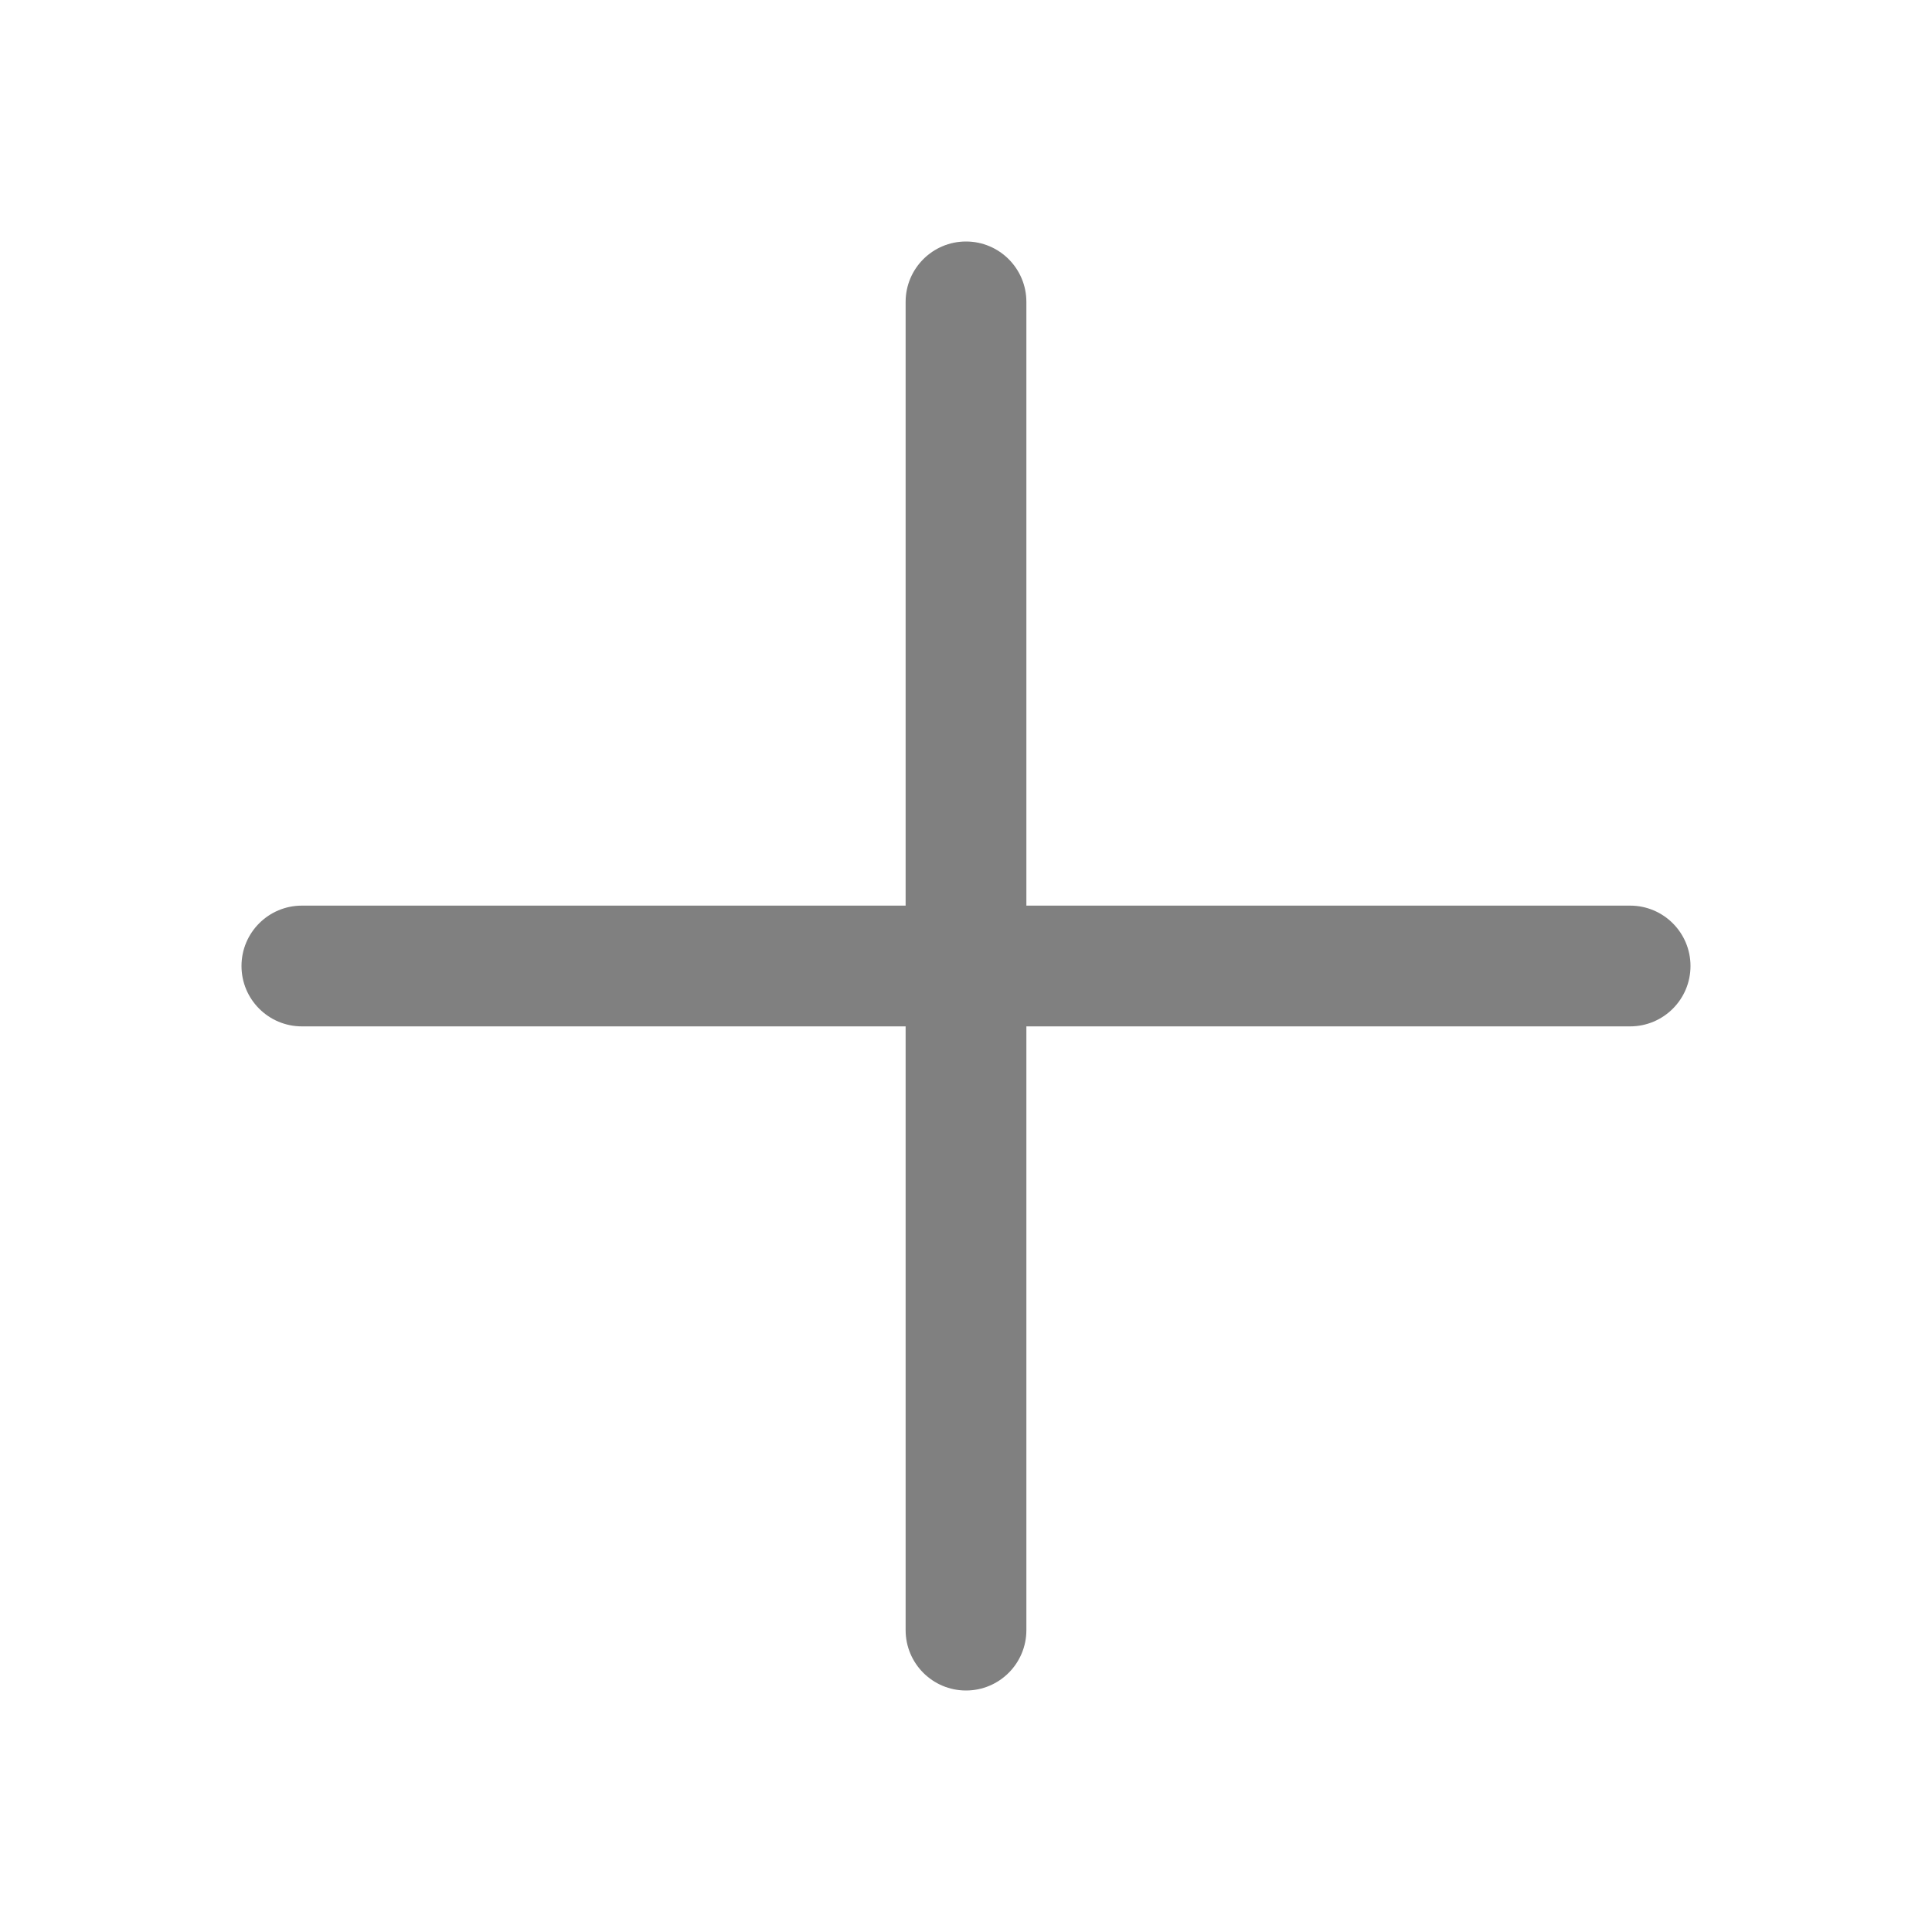
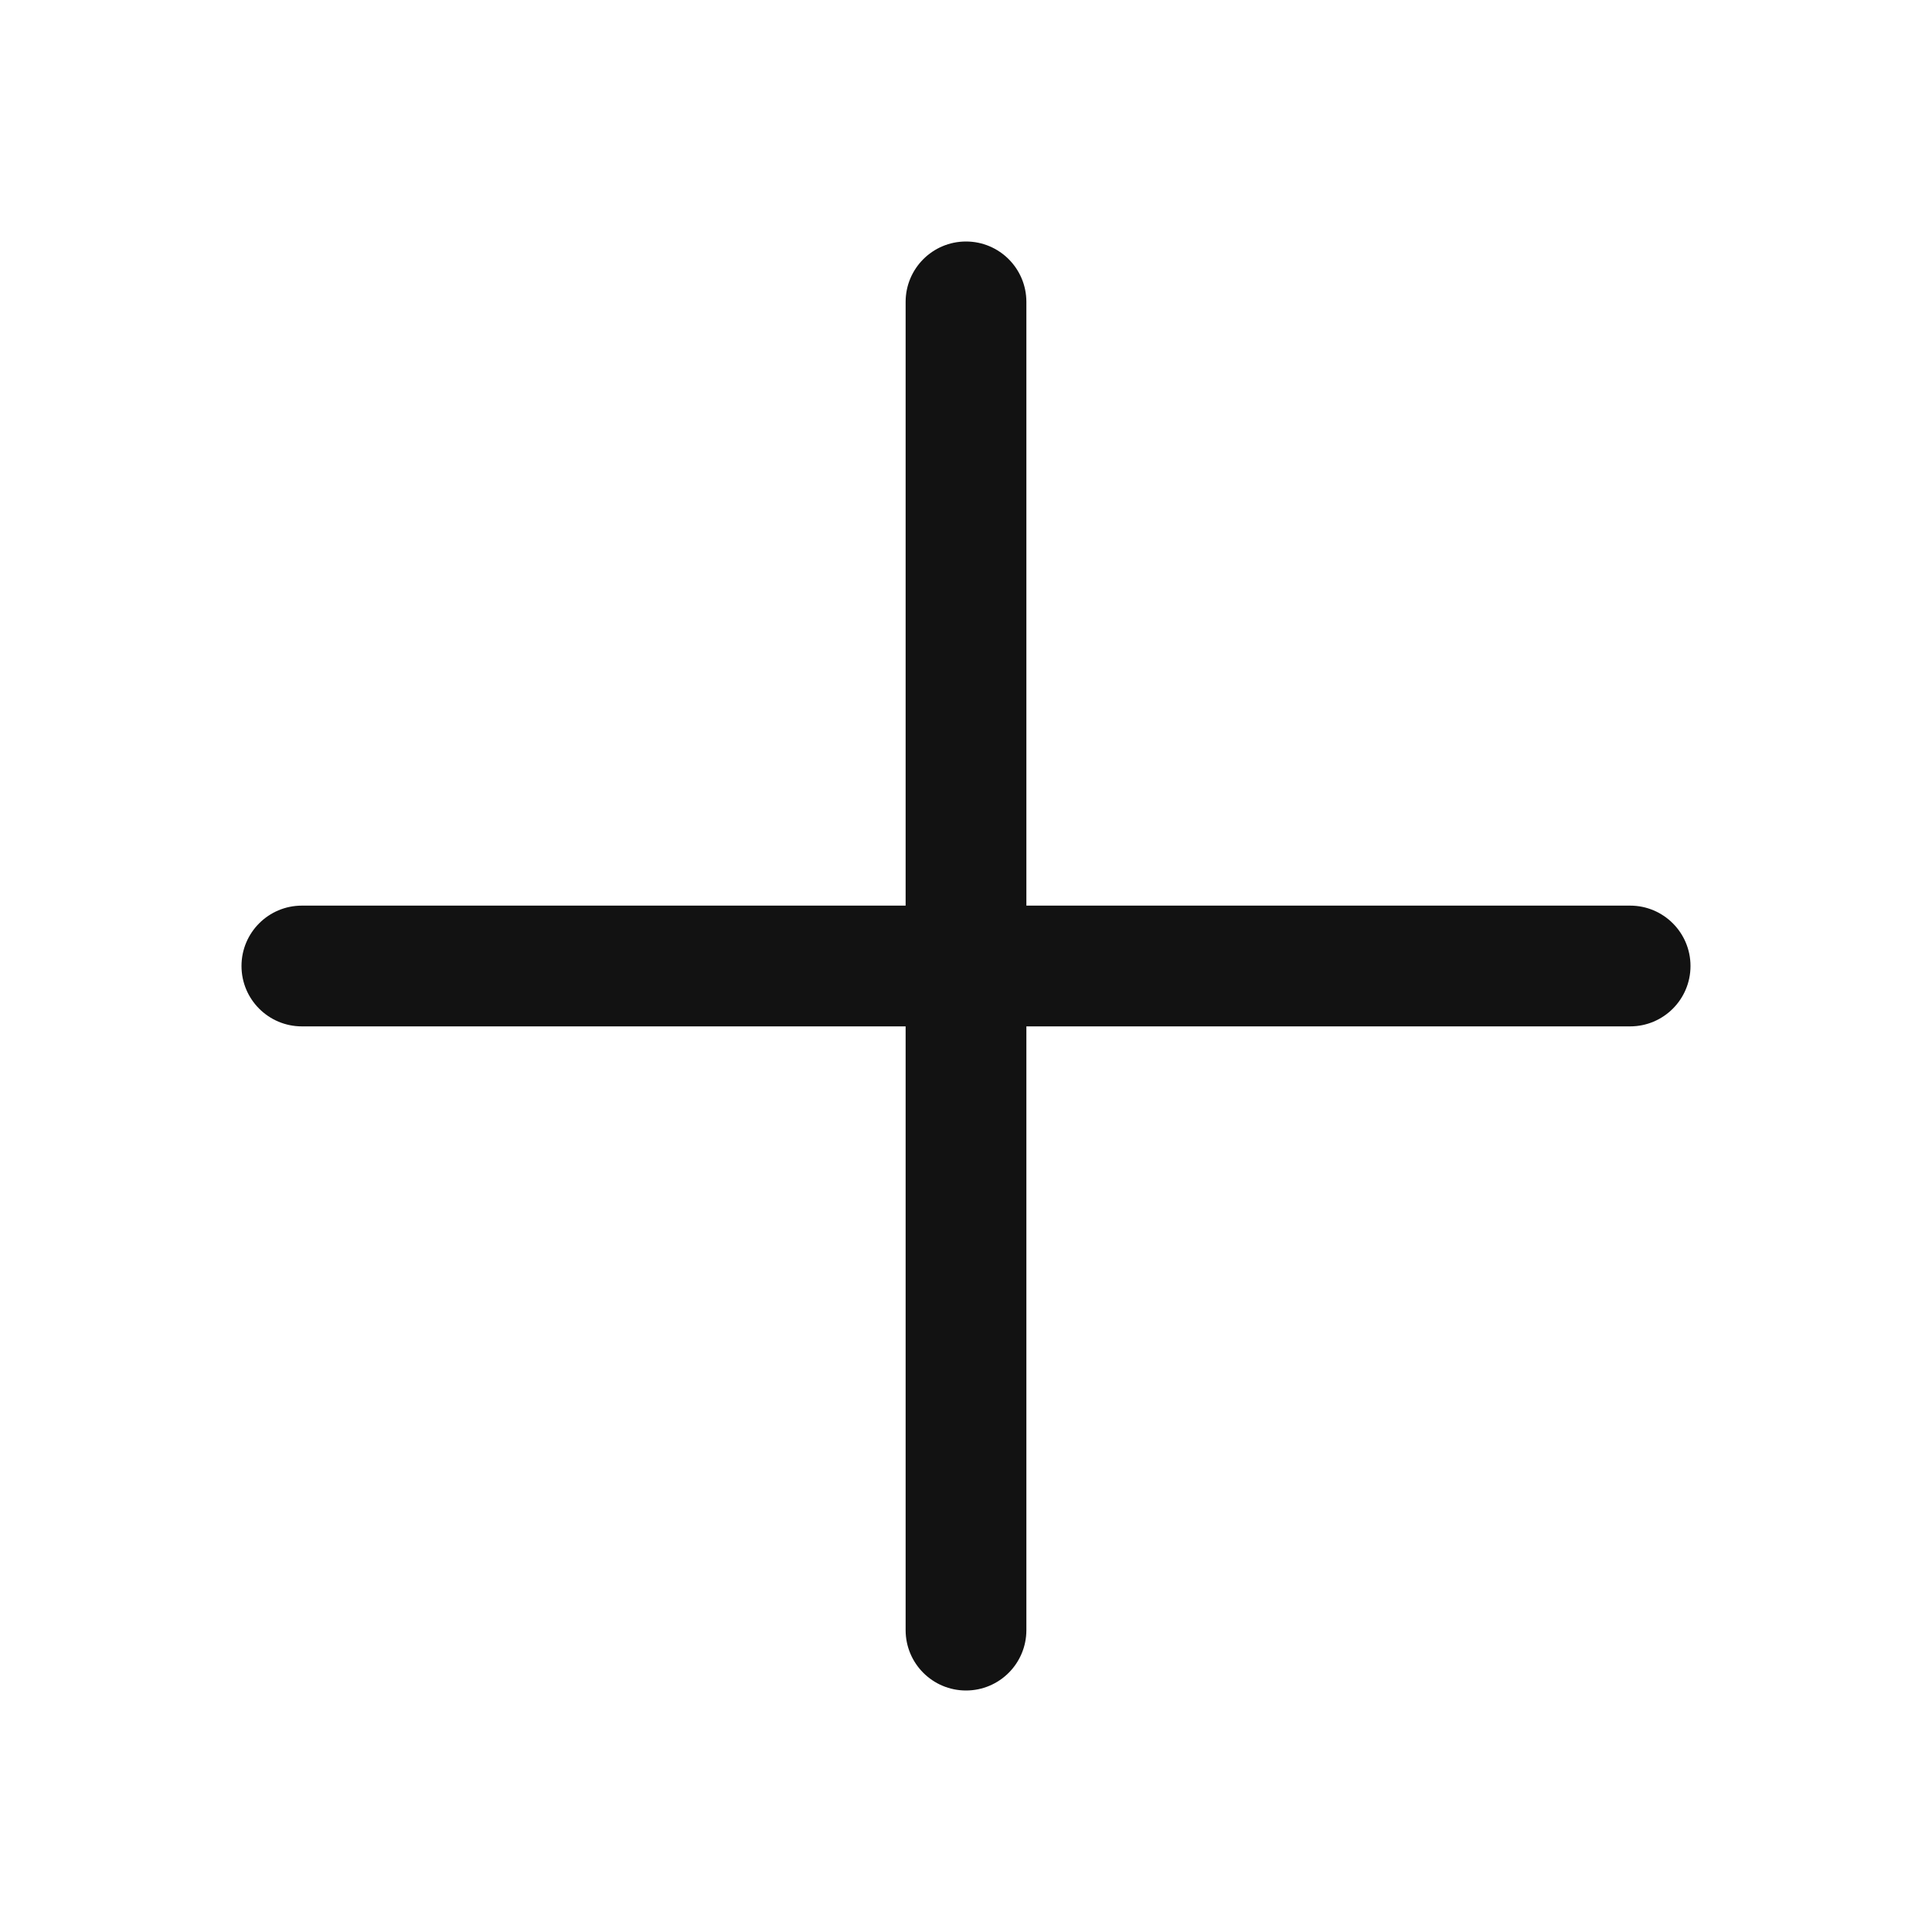
- <svg xmlns="http://www.w3.org/2000/svg" width="16" height="16" fill="gray" class="bi bi-plus-lg" viewBox="0 0 16 16">
+ <svg xmlns="http://www.w3.org/2000/svg" width="16" height="16" fill="#121212" class="bi bi-plus-lg" viewBox="0 0 16 16">
  <path fill-rule="evenodd" d="M8 2a.5.5 0 0 1 .5.5v5h5a.5.5 0 0 1 0 1h-5v5a.5.5 0 0 1-1 0v-5h-5a.5.5 0 0 1 0-1h5v-5A.5.5 0 0 1 8 2Z" />
</svg>
